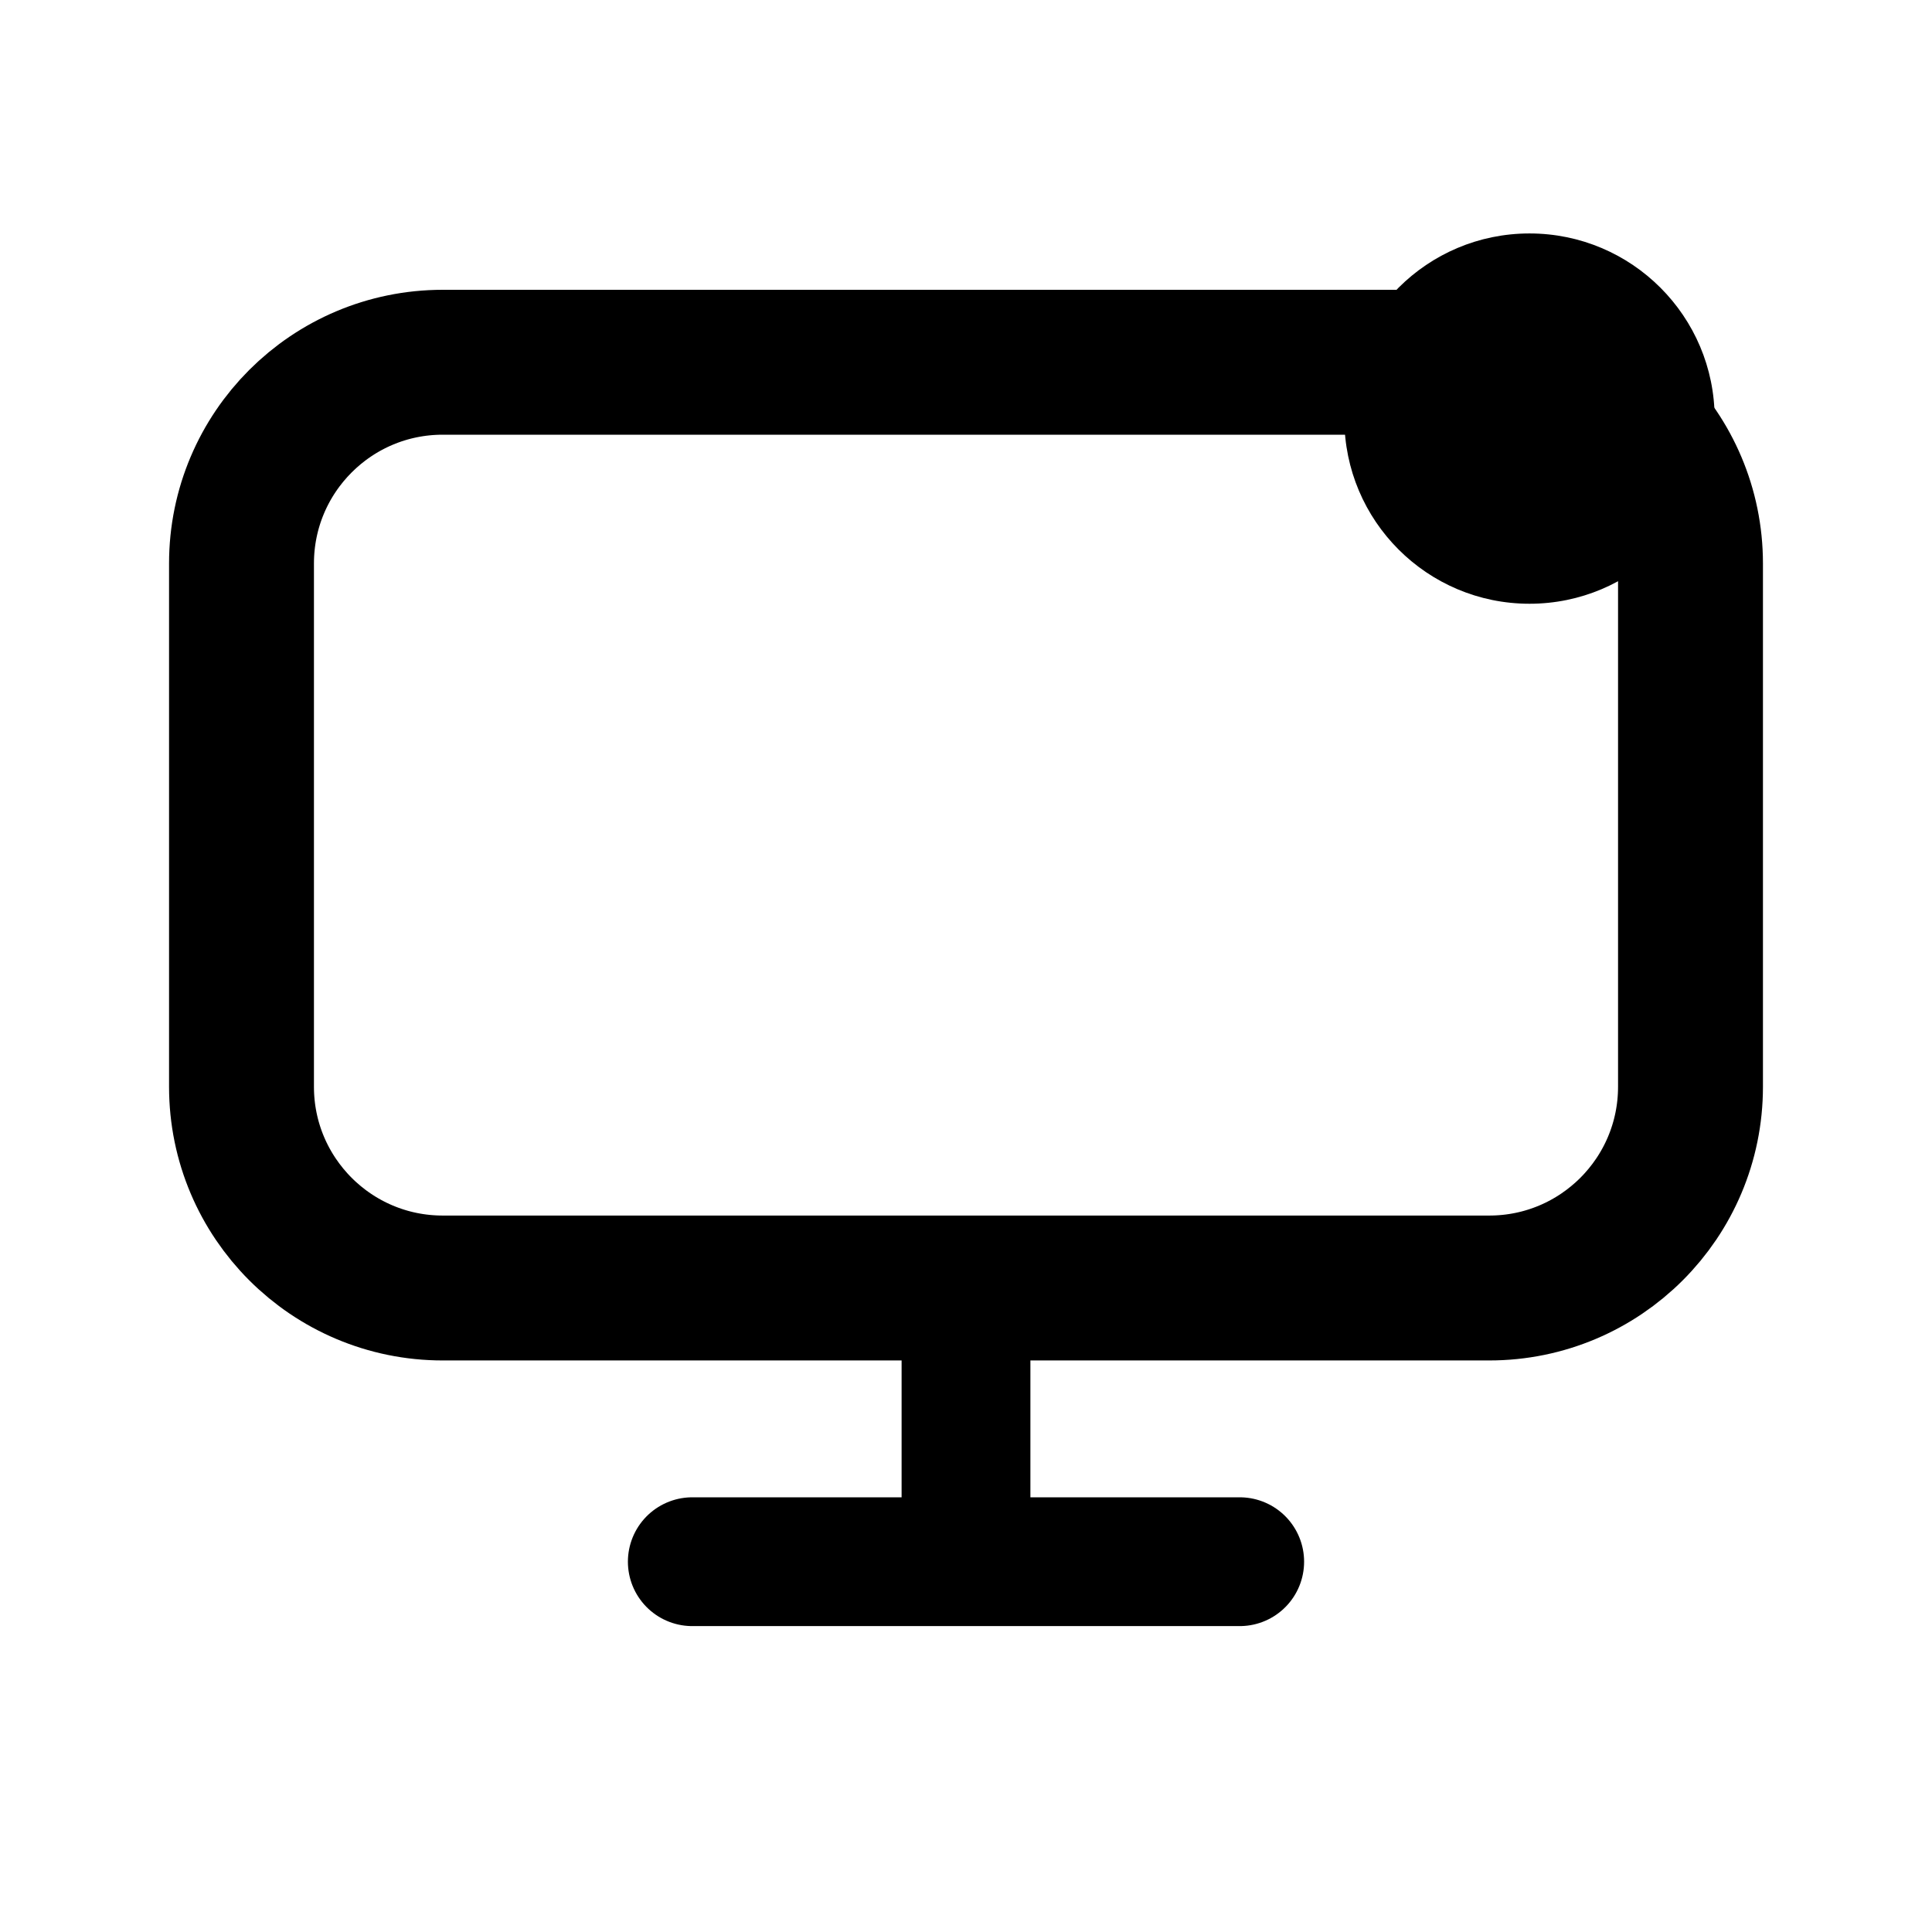
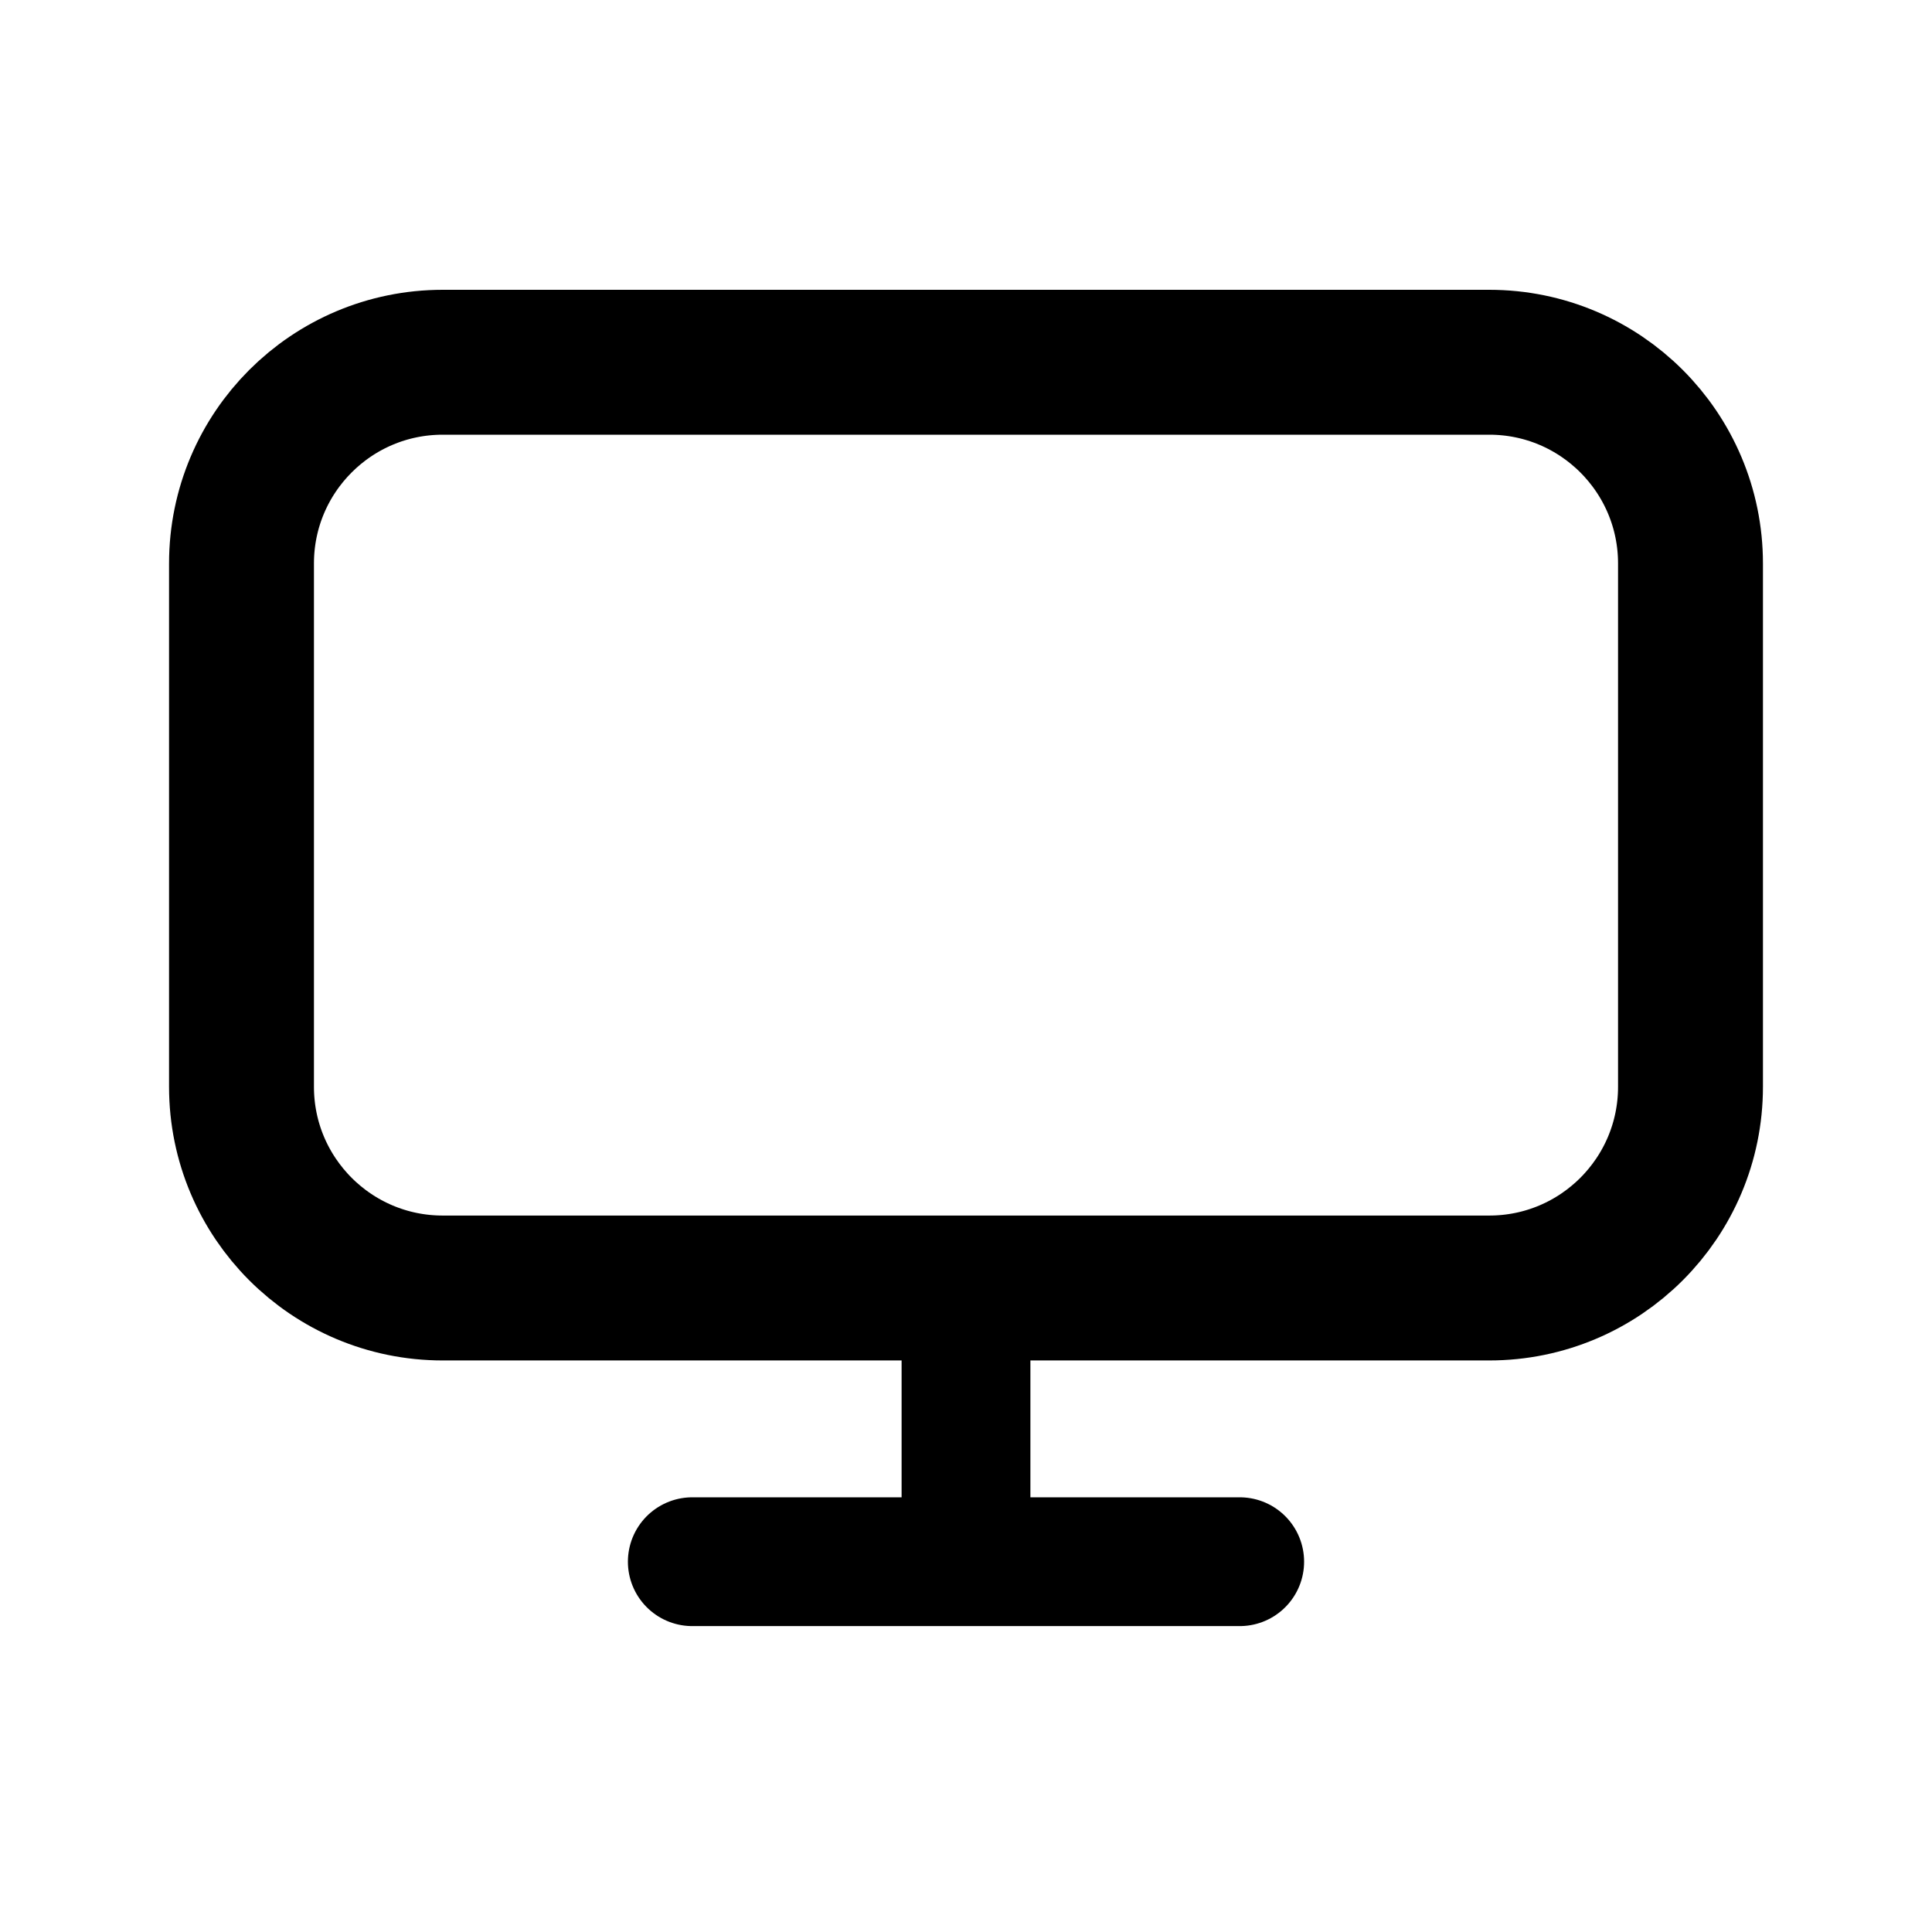
<svg xmlns="http://www.w3.org/2000/svg" viewBox="0 0 24 24" width="32" height="32" fill="none" stroke="currentColor" stroke-width="1.8" stroke-linecap="round" stroke-linejoin="round">
  <rect x="3" y="4.5" width="18" height="11.5" rx="2.5" />
  <path d="M12 16v3.4M8.6 19.4h6.8" stroke-width="1.6" />
-   <circle cx="19" cy="5.2" r="2.3" fill="currentColor" stroke="none" />
</svg>
